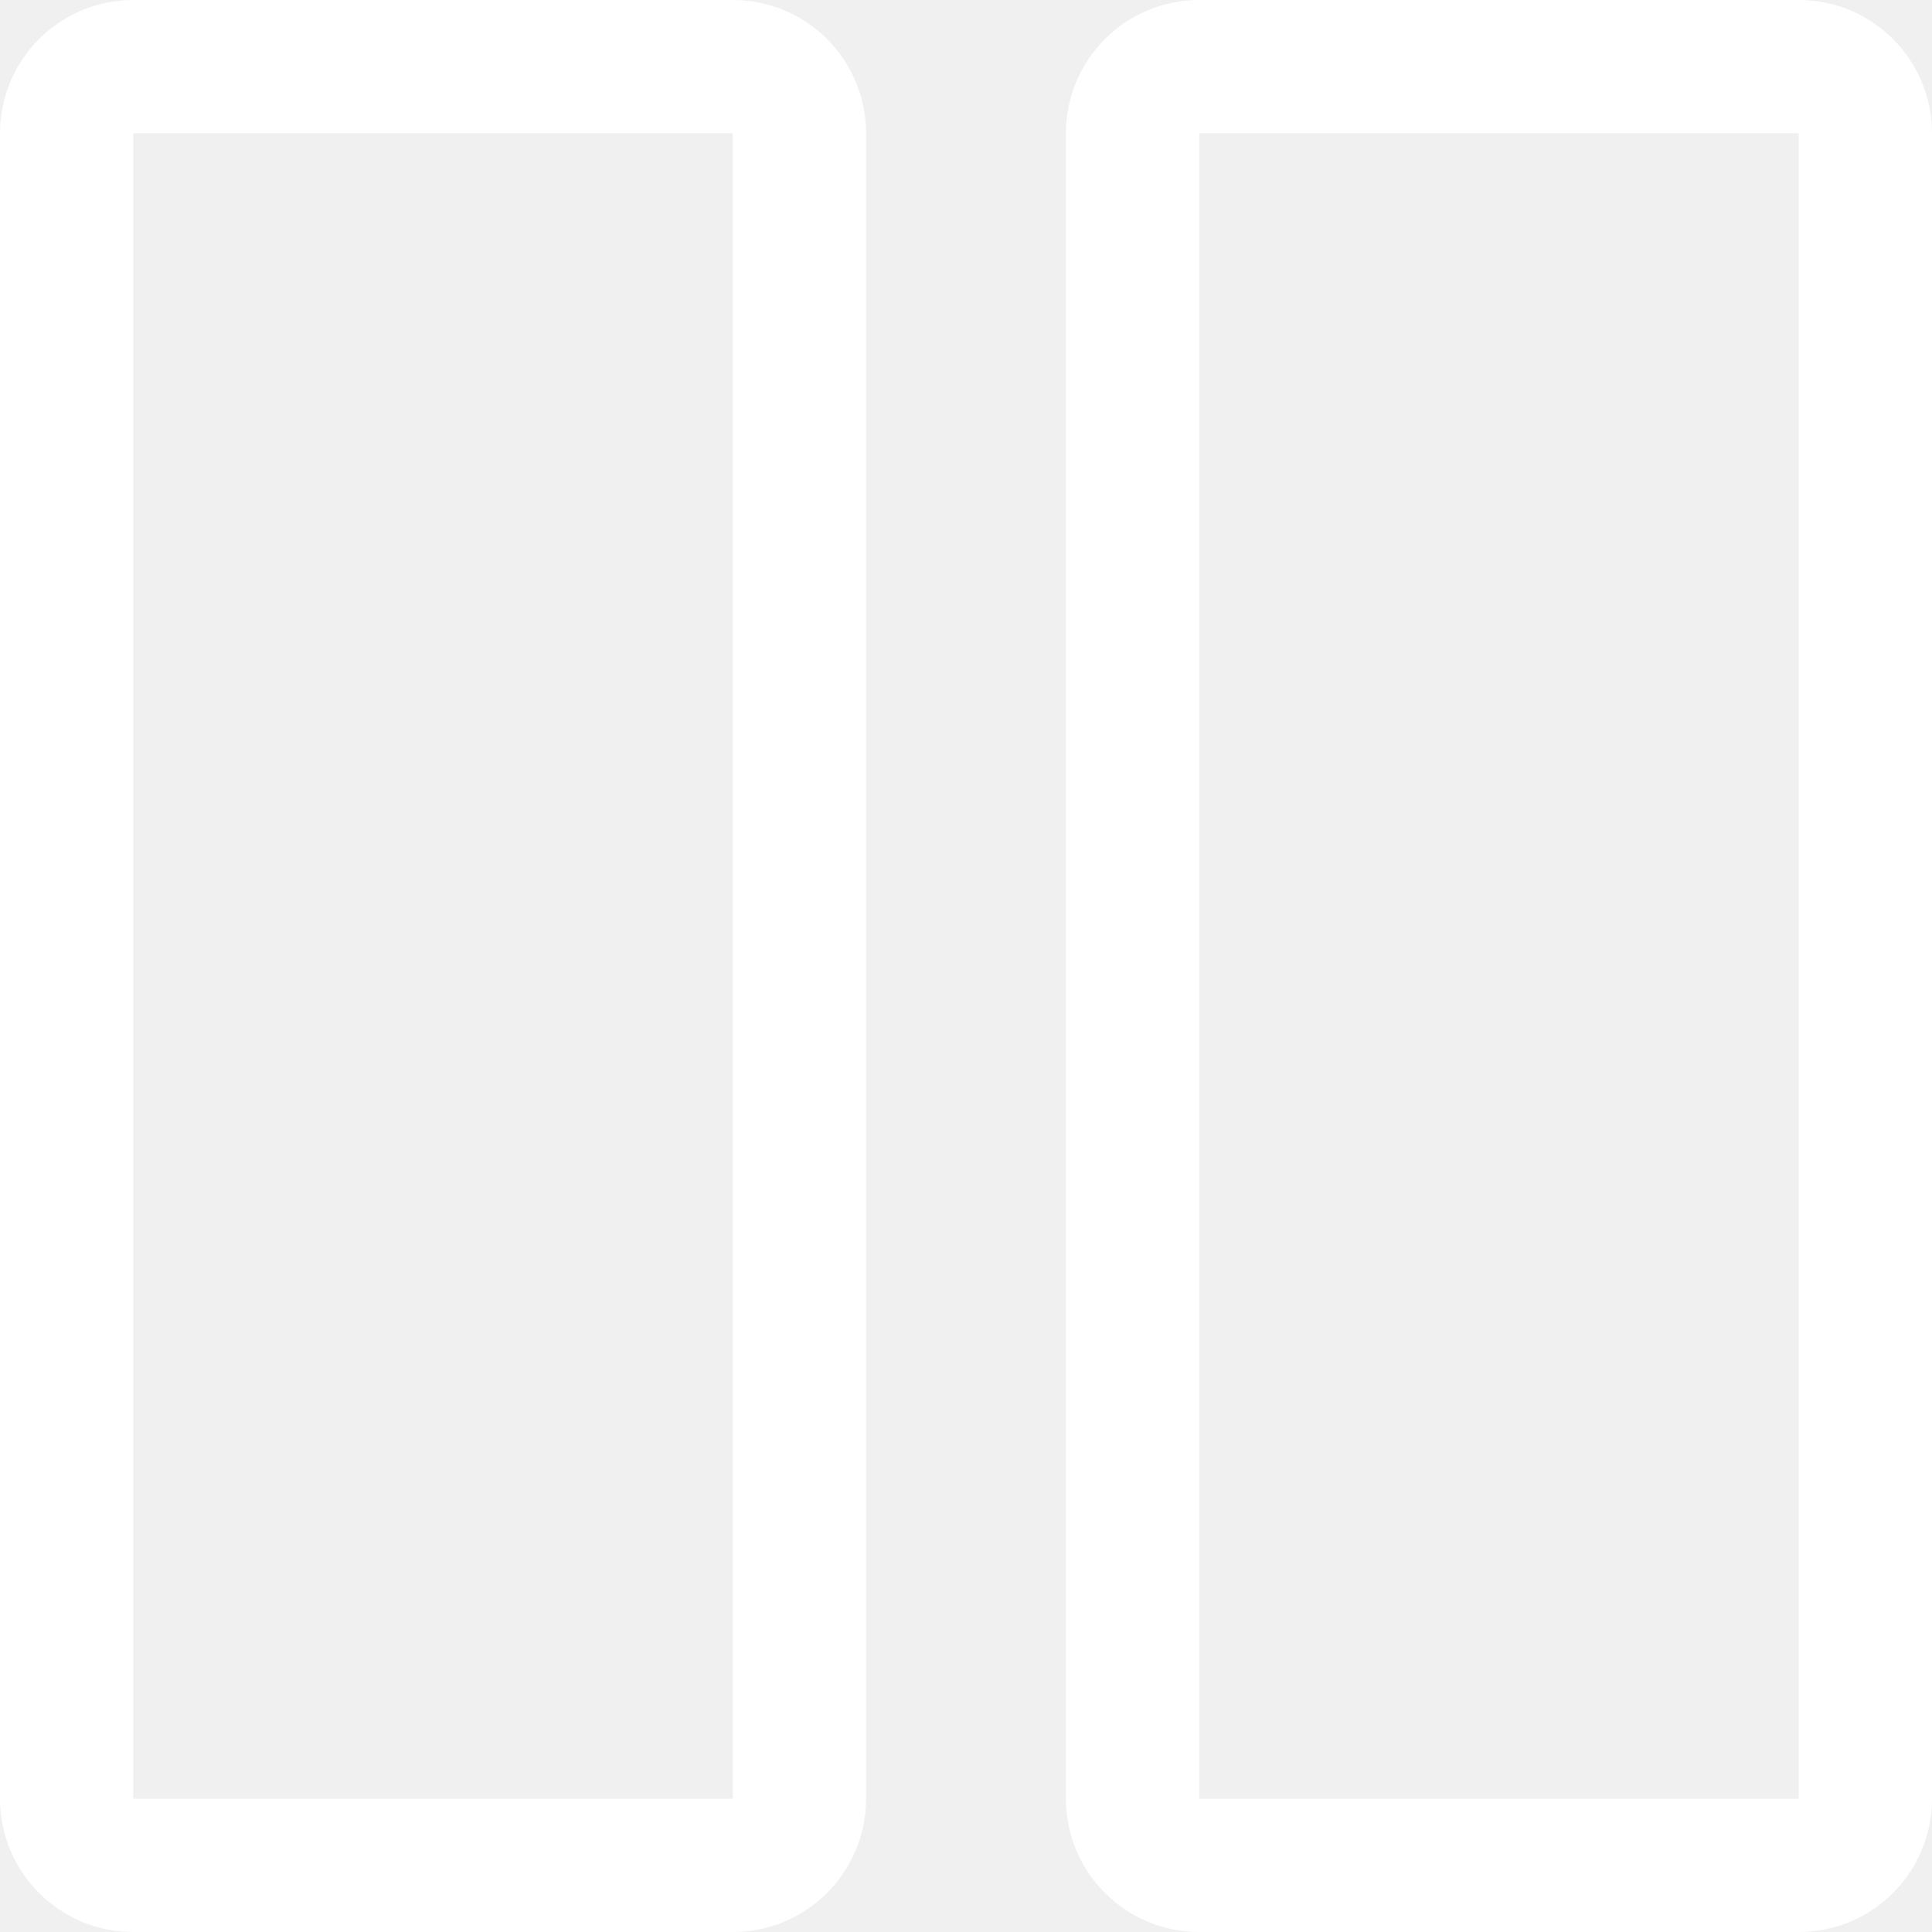
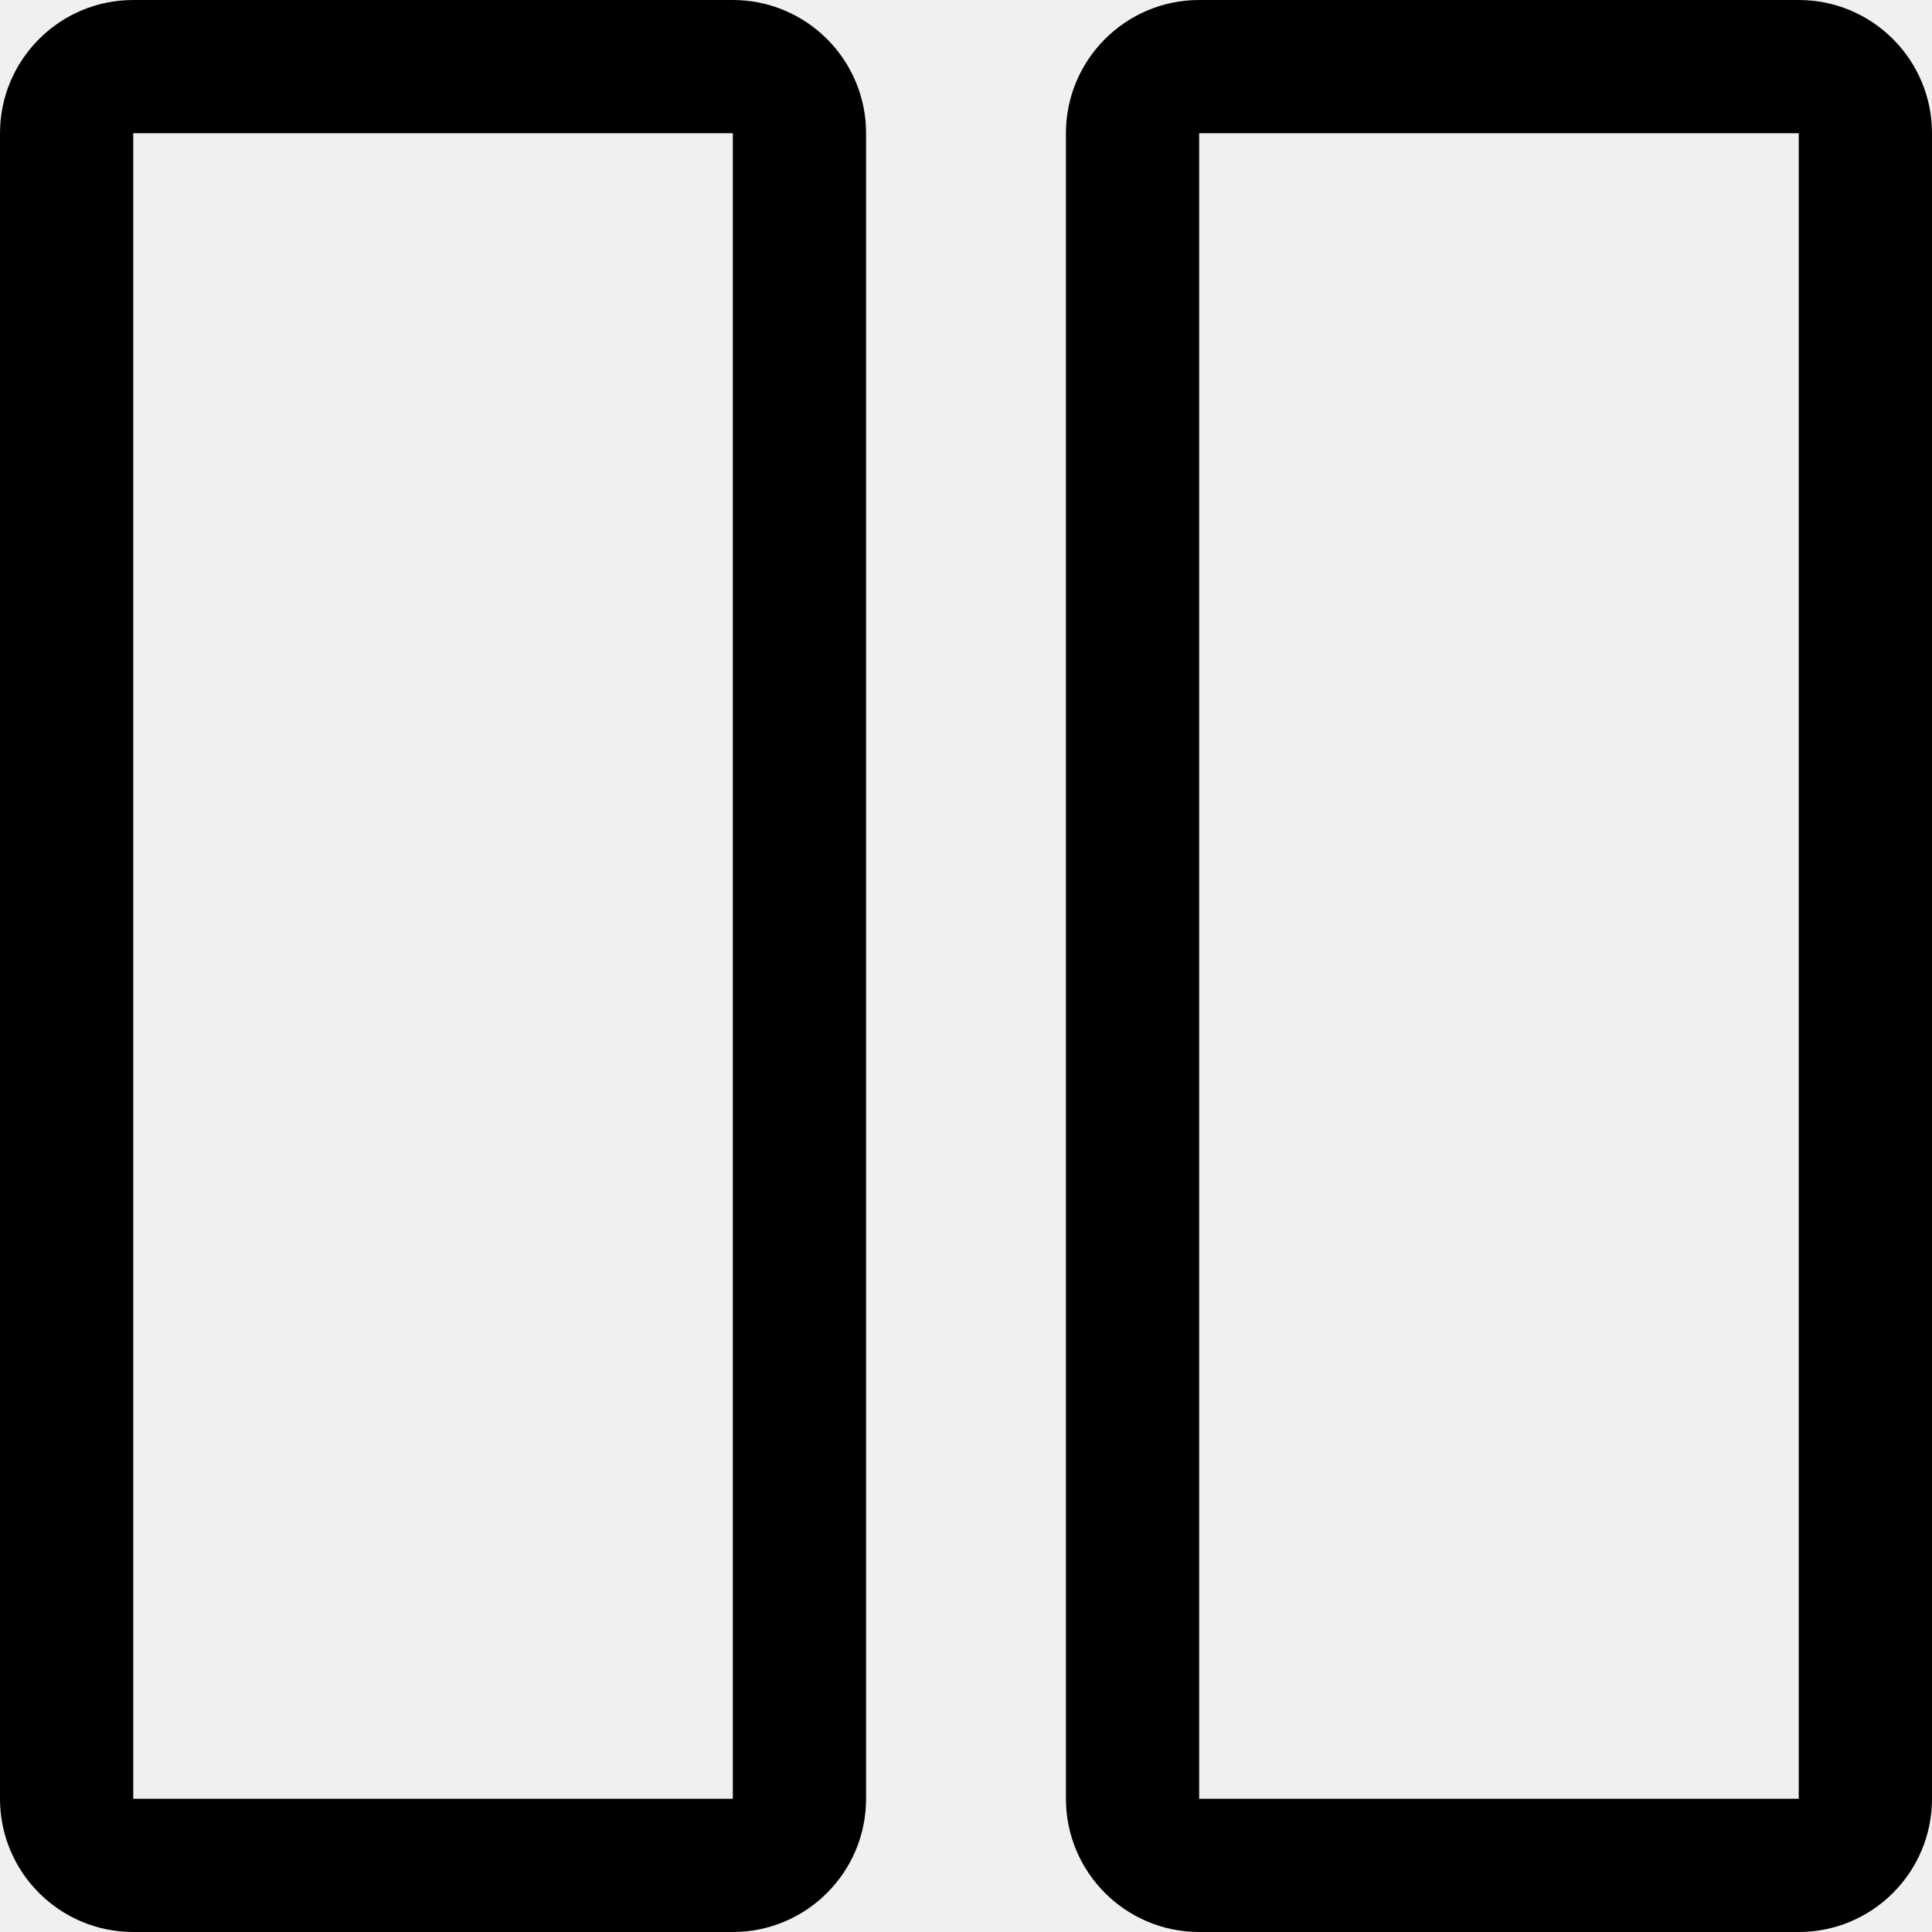
- <svg xmlns="http://www.w3.org/2000/svg" width="29" height="29" viewBox="0 0 29 29" fill="none">
-   <rect x="1" y="1" width="11" height="27" rx="1" stroke="white" stroke-width="2" />
-   <rect x="17" y="1" width="11" height="27" rx="1" stroke="white" stroke-width="2" />
+ <svg xmlns="http://www.w3.org/2000/svg" width="100%" height="100%" viewBox="0 0 29 29" version="1.1" xml:space="preserve" style="fill-rule:evenodd;clip-rule:evenodd;stroke-linejoin:round;stroke-miterlimit:2;">
+   <path d="M13,2C13,0.896 12.104,0 11,0L2,0C0.896,0 0,0.896 0,2L0,27C0,28.104 0.896,29 2,29C2,29 11,29 11,29C12.104,29 13,28.104 13,27C13,27 13,2 13,2ZM11,2C11,2 11,27 11,27C11,27 2,27 2,27C2,27 2,2 2,2L11,2Z" />
+   <path d="M29,2C29,0.896 28.104,0 27,0L18,0C16.896,0 16,0.896 16,2L16,27C16,28.104 16.896,29 18,29C18,29 27,29 27,29C28.104,29 29,28.104 29,27C29,27 29,2 29,2ZM18,2C18,2 27,2 27,2C27,2 27,27 27,27C27,27 18,27 18,27L18,2Z" />
</svg>
